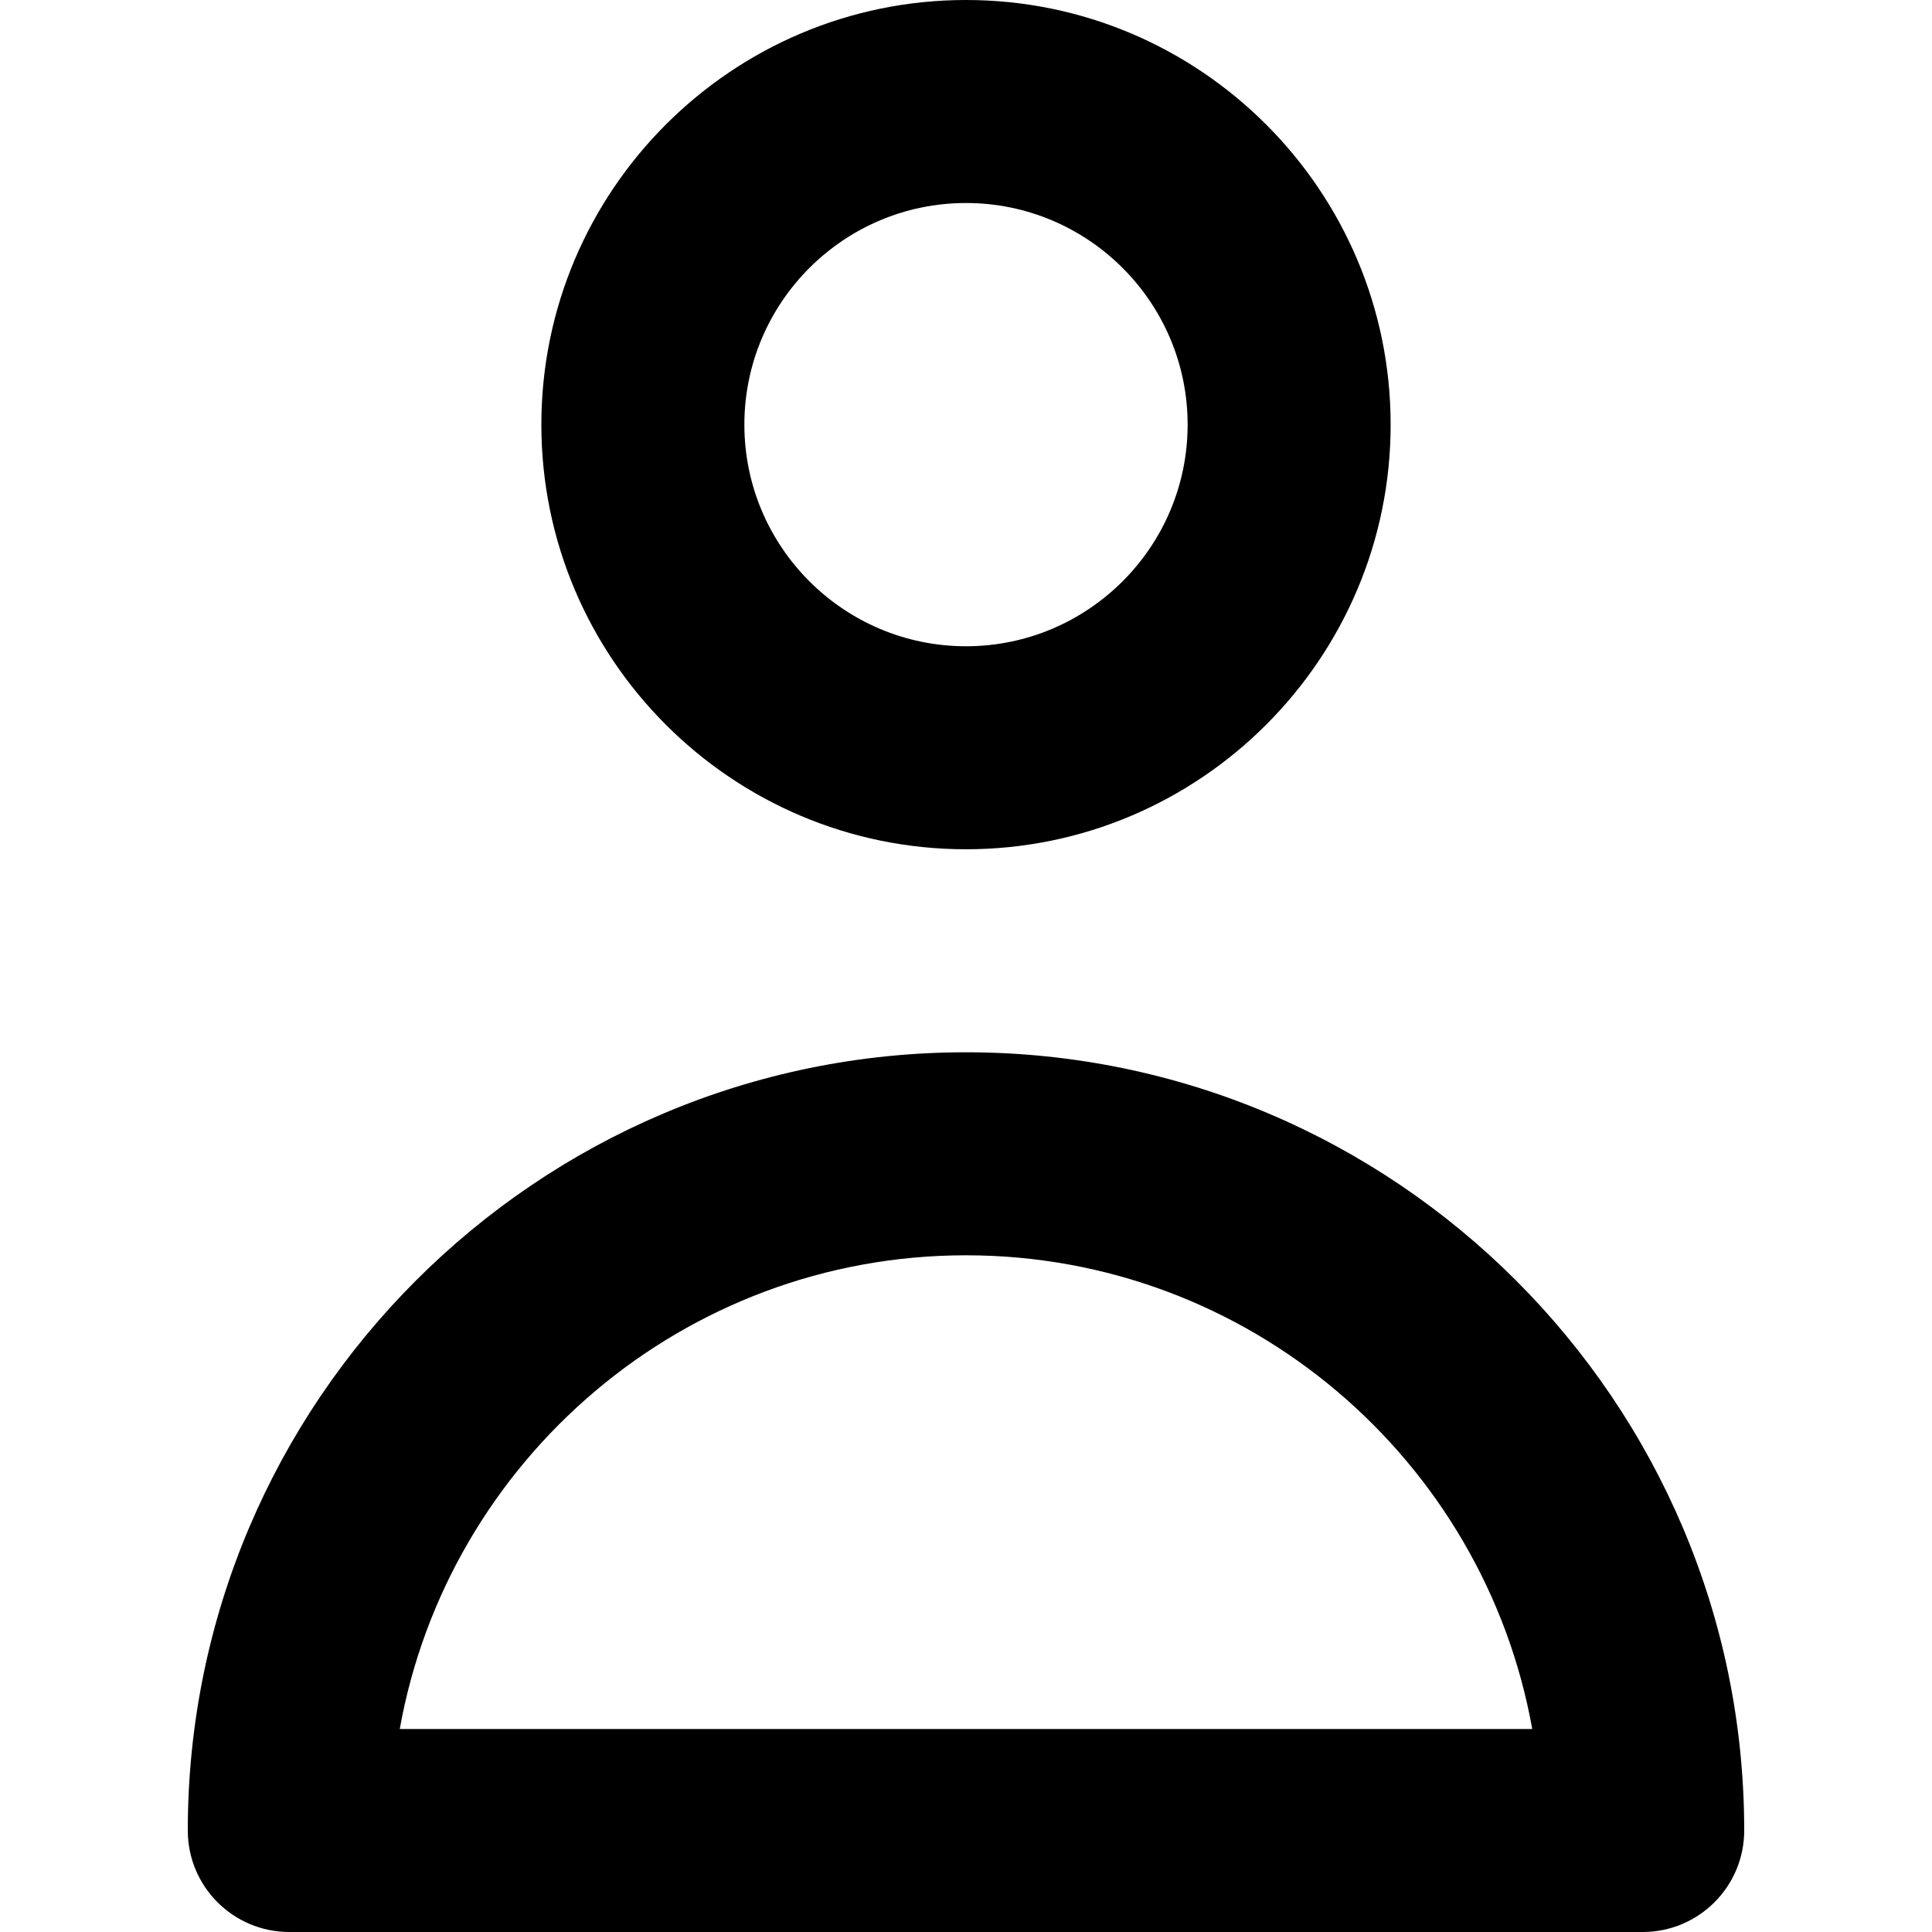
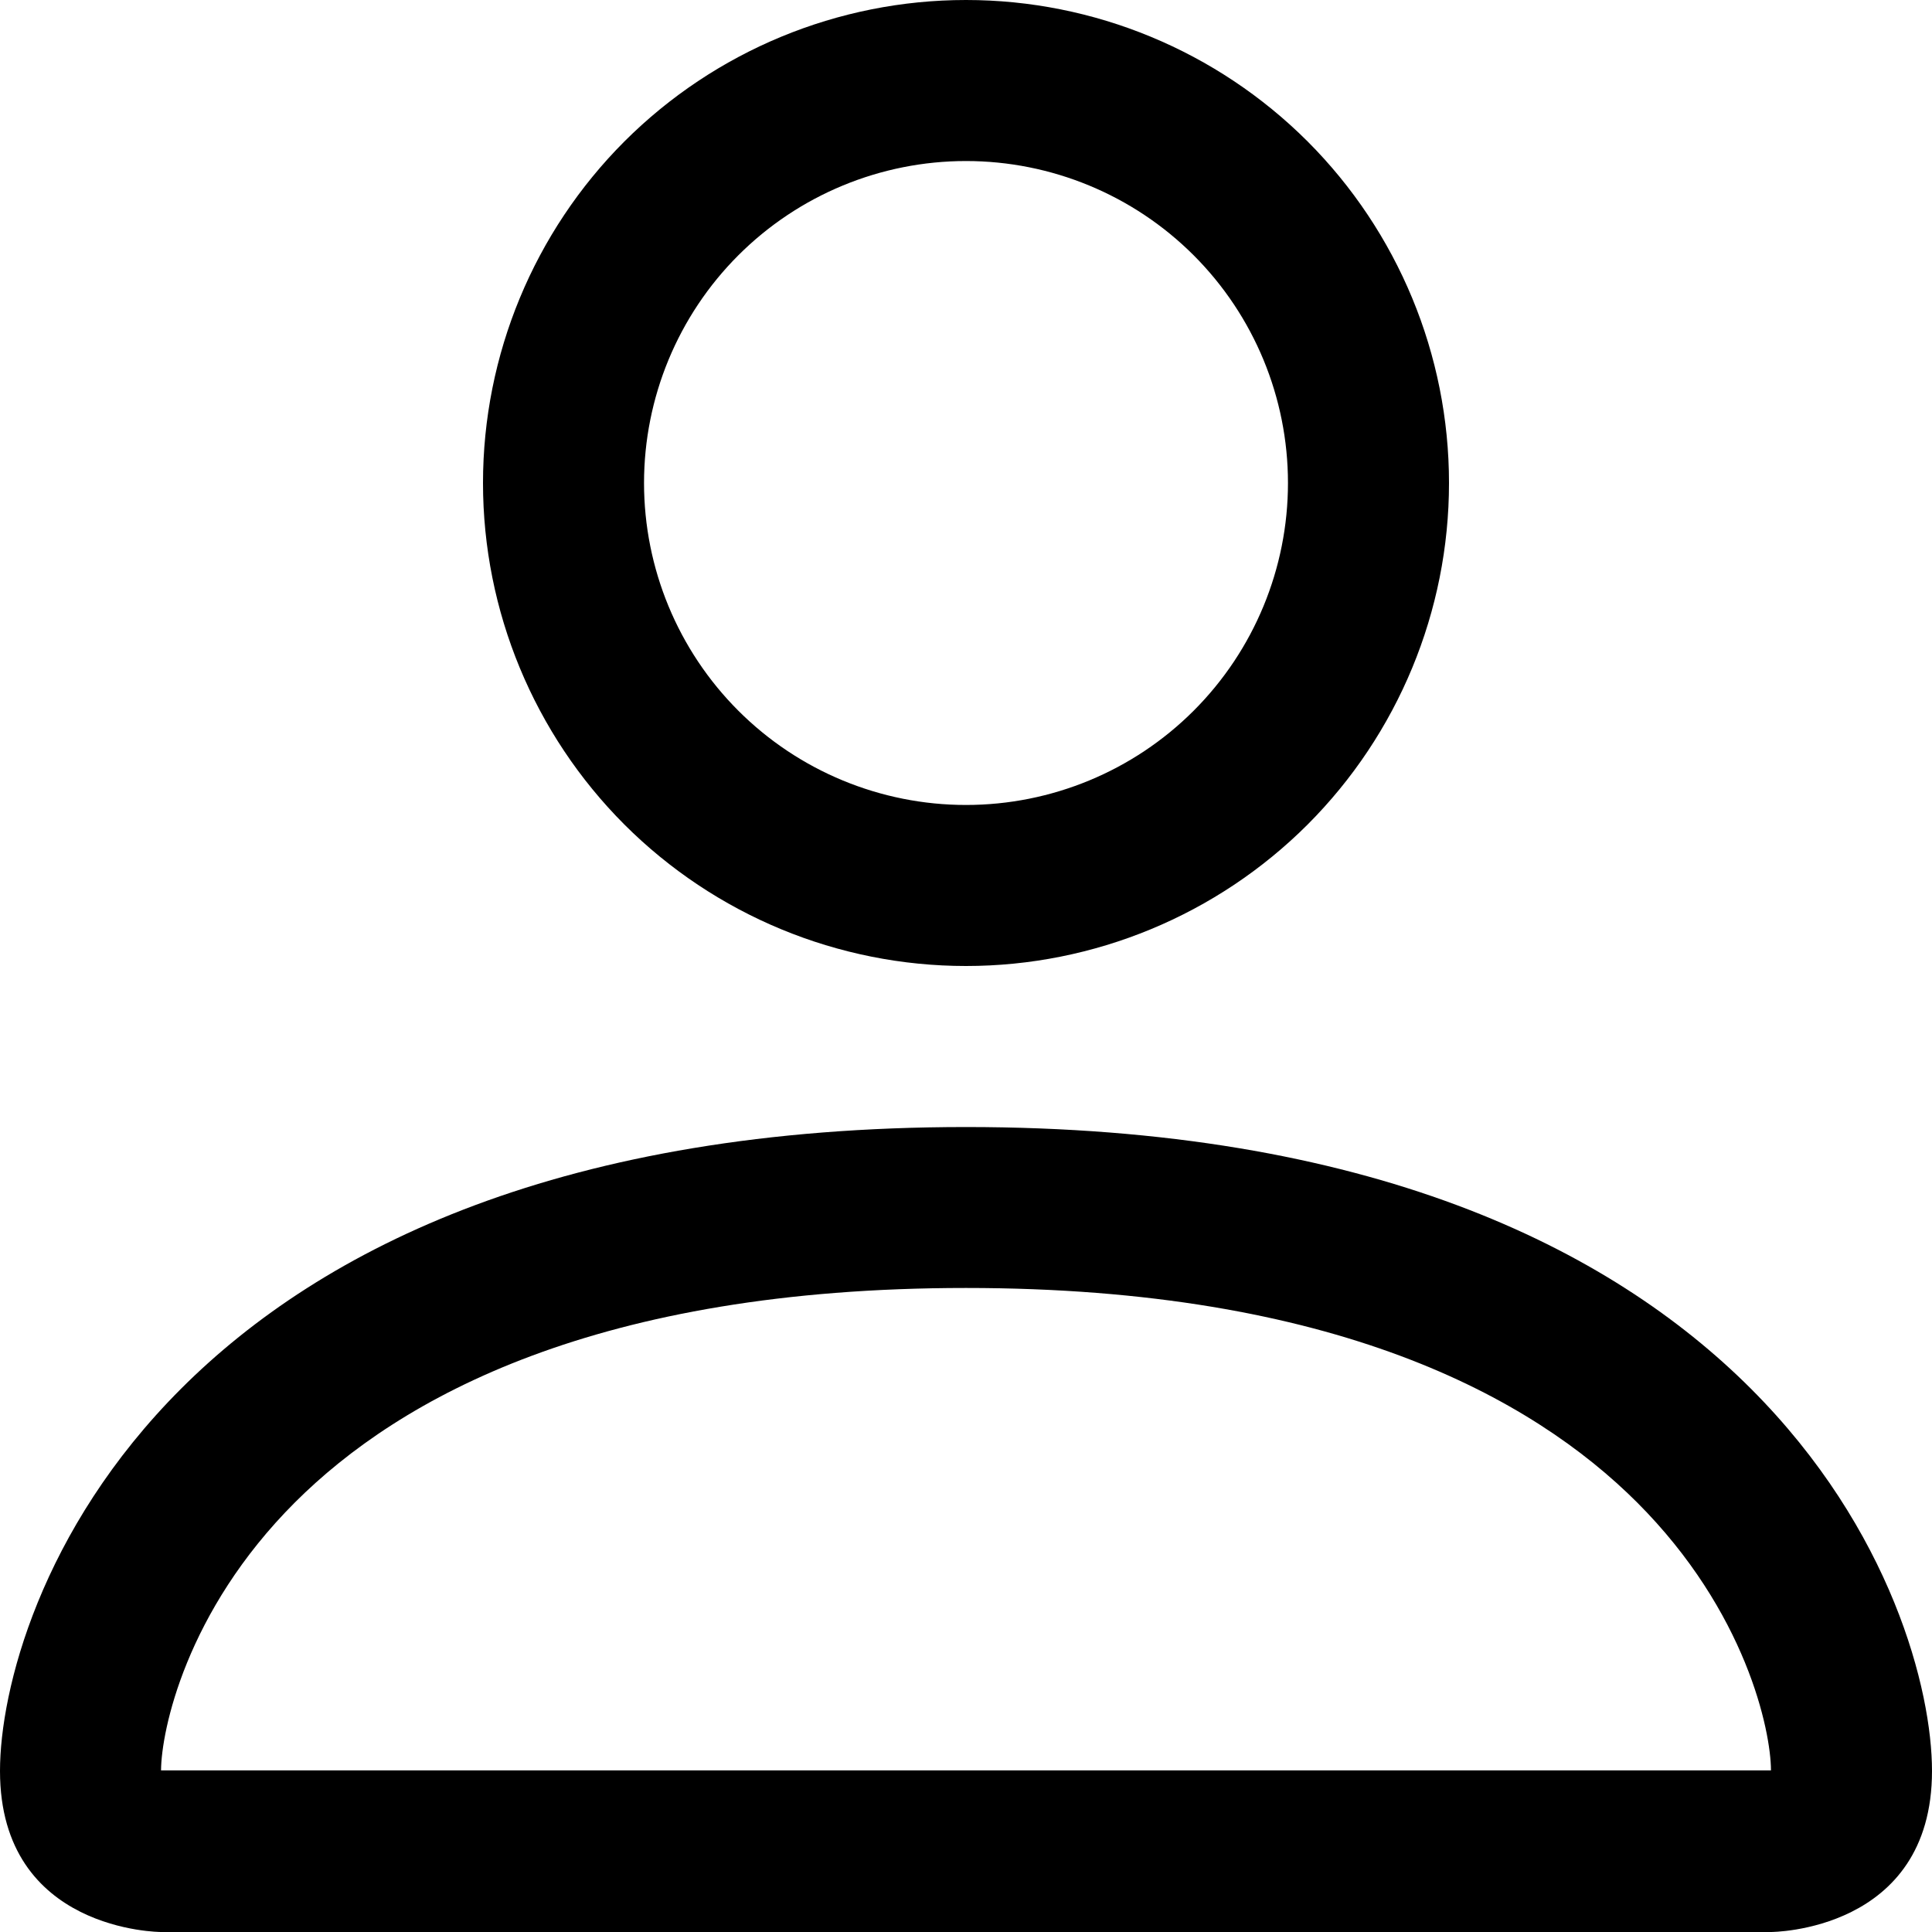
- <svg xmlns="http://www.w3.org/2000/svg" version="1.1" id="Layer_1" x="0px" y="0px" viewBox="0 0 285.5 285.5" style="enable-background:new 0 0 285.5 285.5;" xml:space="preserve">
-   <g id="XMLID_791_">
-     <path id="XMLID_792_" d="M142.75,125.5c34.601,0,62.751-28.149,62.751-62.75S177.351,0,142.75,0S79.999,28.149,79.999,62.75   S108.149,125.5,142.75,125.5z M142.75,30c18.059,0,32.751,14.691,32.751,32.75S160.809,95.5,142.75,95.5   s-32.751-14.691-32.751-32.75S124.691,30,142.75,30z" />
-     <path id="XMLID_795_" d="M142.75,155.5c-63.411,0-115,51.589-115,115c0,8.284,6.716,15,15,15h200c8.284,0,15-6.716,15-15   C257.75,207.089,206.161,155.5,142.75,155.5z M59.075,255.5c7.106-39.739,41.923-70,83.675-70s76.569,30.261,83.675,70H59.075z" />
-   </g>
-   <g>
- </g>
-   <g>
- </g>
-   <g>
- </g>
-   <g>
- </g>
-   <g>
- </g>
-   <g>
- </g>
-   <g>
- </g>
-   <g>
- </g>
-   <g>
- </g>
-   <g>
- </g>
-   <g>
- </g>
-   <g>
- </g>
-   <g>
- </g>
-   <g>
- </g>
-   <g>
- </g>
+ <svg xmlns="http://www.w3.org/2000/svg" width="20" height="20" viewBox="0 0 20 20" fill="none">
+   <path d="M10 10C11.326 10 12.598 9.473 13.536 8.536C14.473 7.598 15 6.326 15 5C15 3.674 14.473 2.402 13.536 1.464C12.598 0.527 11.326 0 10 0C8.674 0 7.402 0.527 6.464 1.464C5.527 2.402 5 3.674 5 5C5 6.326 5.527 7.598 6.464 8.536C7.402 9.473 8.674 10 10 10ZM13.333 5C13.333 5.884 12.982 6.732 12.357 7.357C11.732 7.982 10.884 8.333 10 8.333C9.116 8.333 8.268 7.982 7.643 7.357C7.018 6.732 6.667 5.884 6.667 5C6.667 4.116 7.018 3.268 7.643 2.643C8.268 2.018 9.116 1.667 10 1.667C10.884 1.667 11.732 2.018 12.357 2.643C12.982 3.268 13.333 4.116 13.333 5ZM20 18.333C20 20 18.333 20 18.333 20H1.667C1.667 20 0 20 0 18.333C0 16.667 1.667 11.667 10 11.667C18.333 11.667 20 16.667 20 18.333ZM18.333 18.327C18.332 17.917 18.077 16.683 16.947 15.553C15.86 14.467 13.815 13.333 10 13.333C6.183 13.333 4.14 14.467 3.053 15.553C1.923 16.683 1.67 17.917 1.667 18.327H18.333Z" fill="black" />
</svg>
